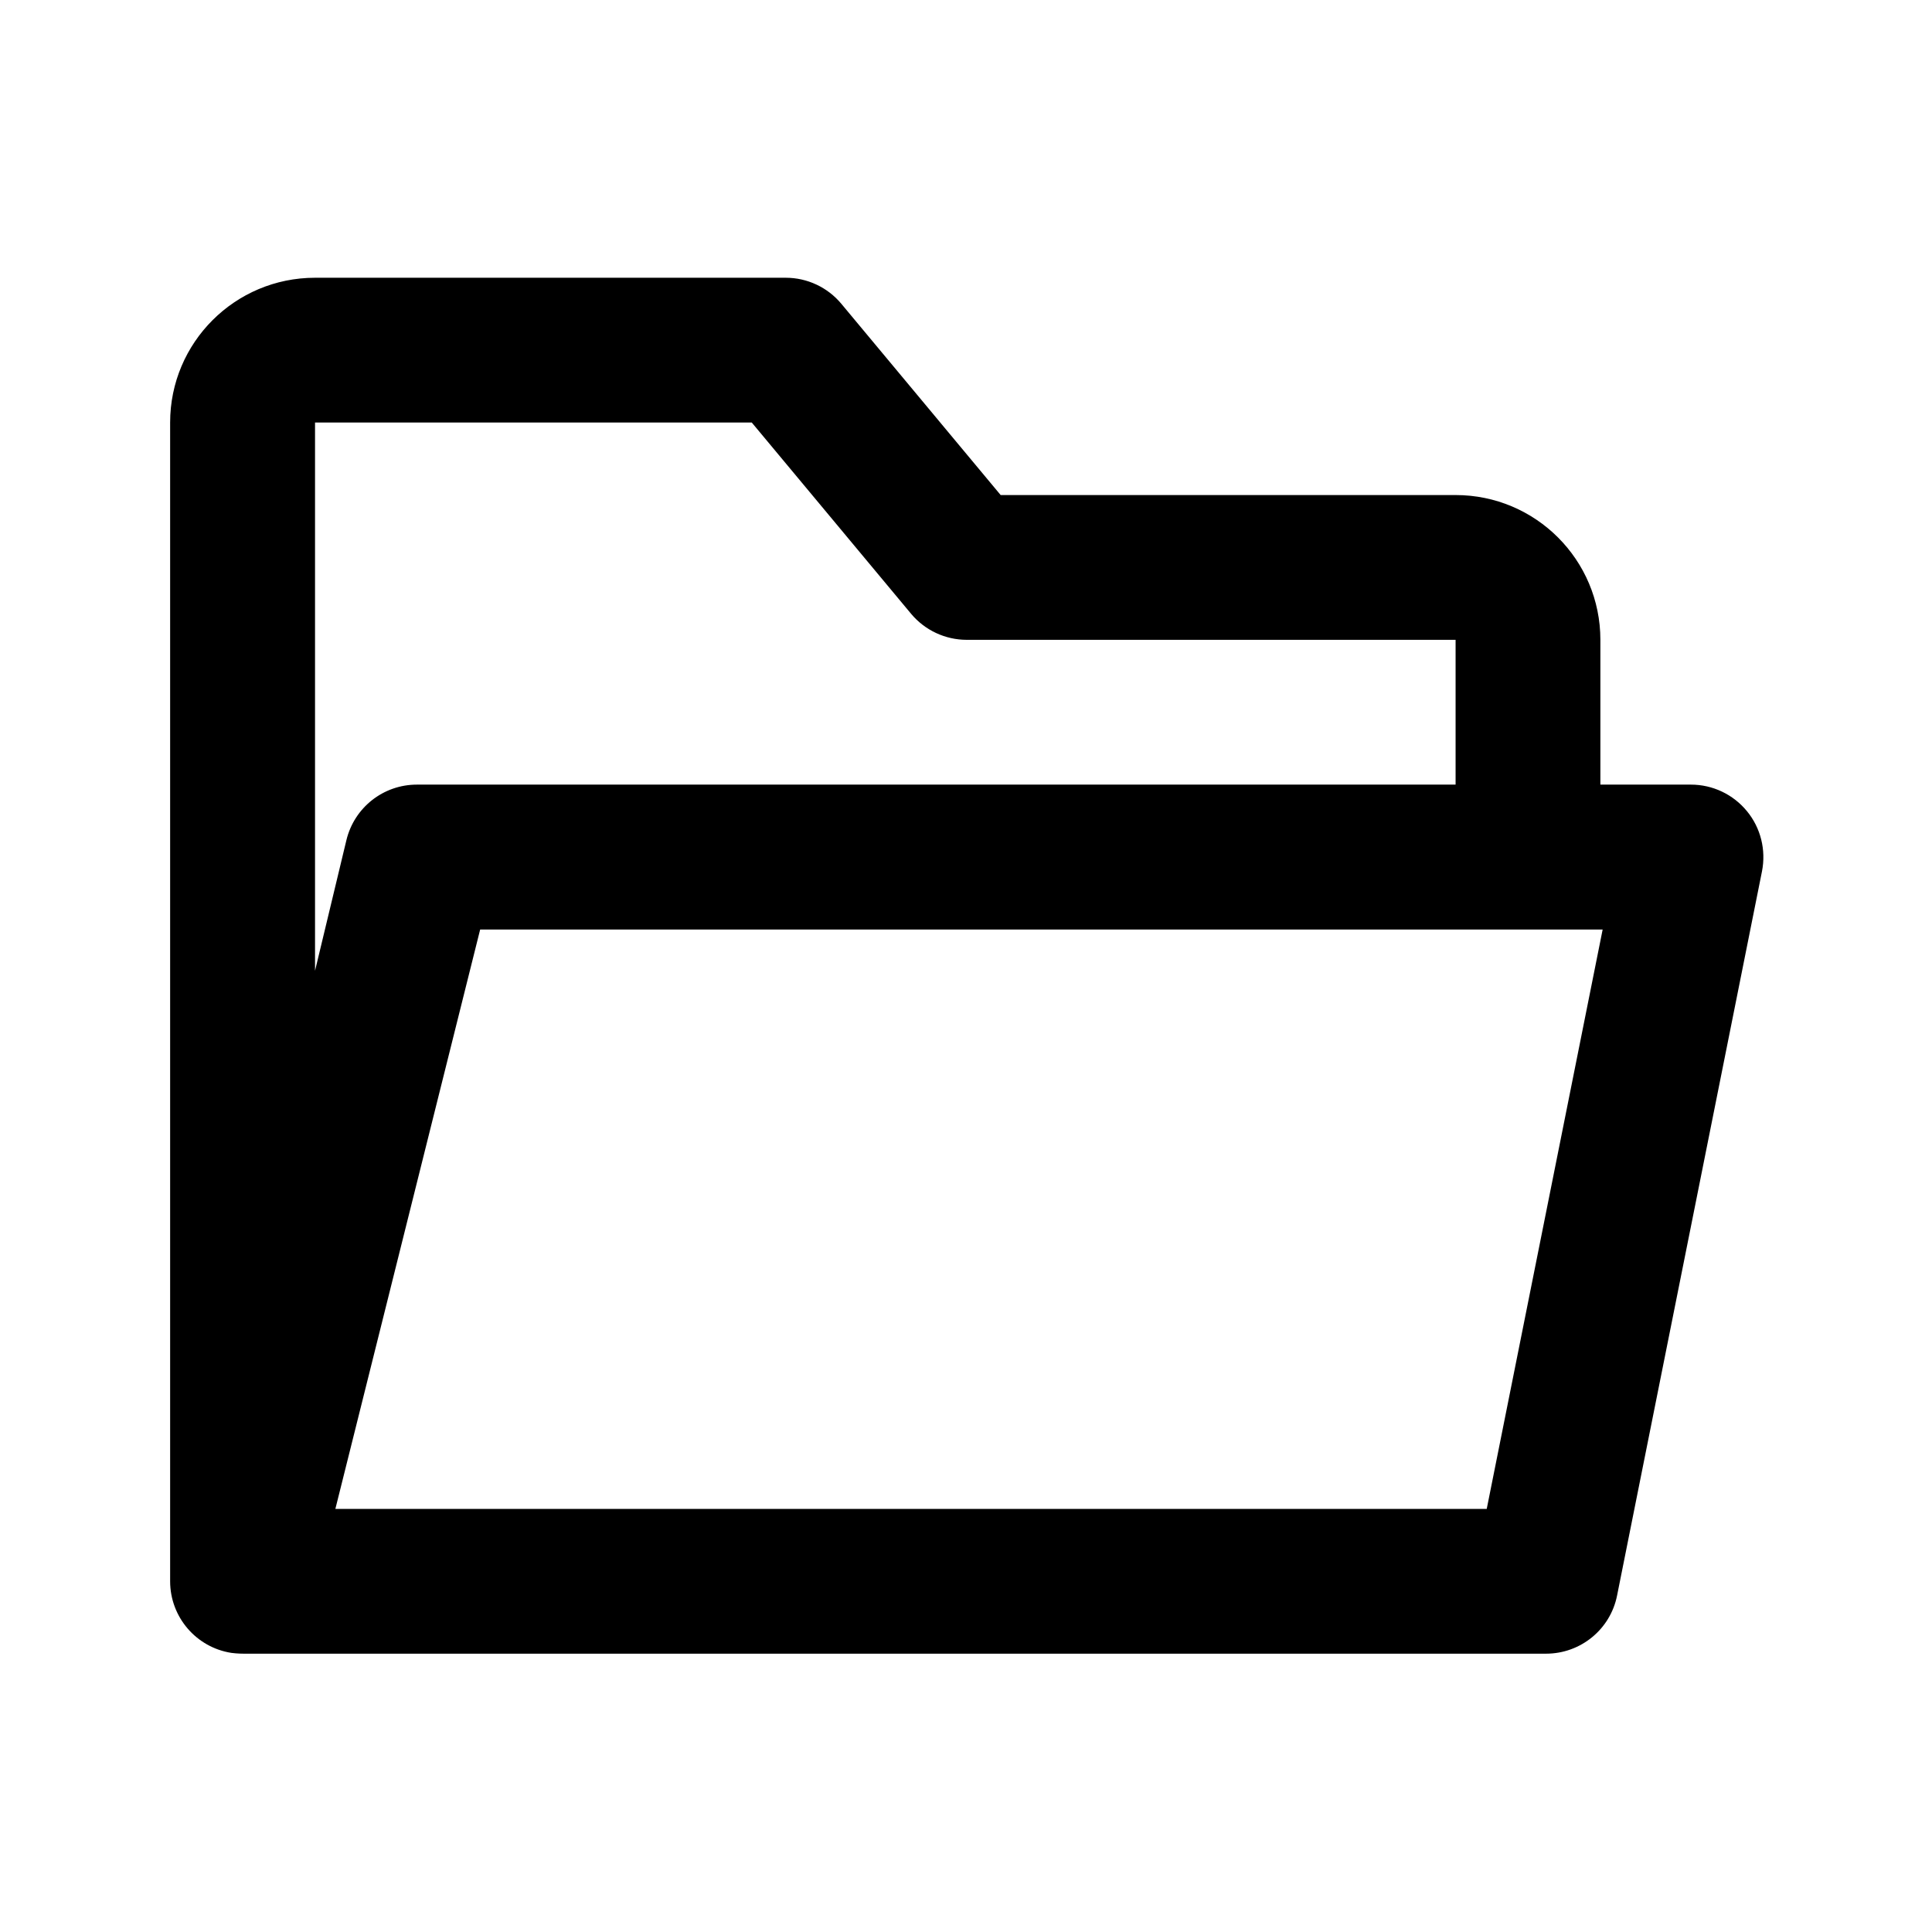
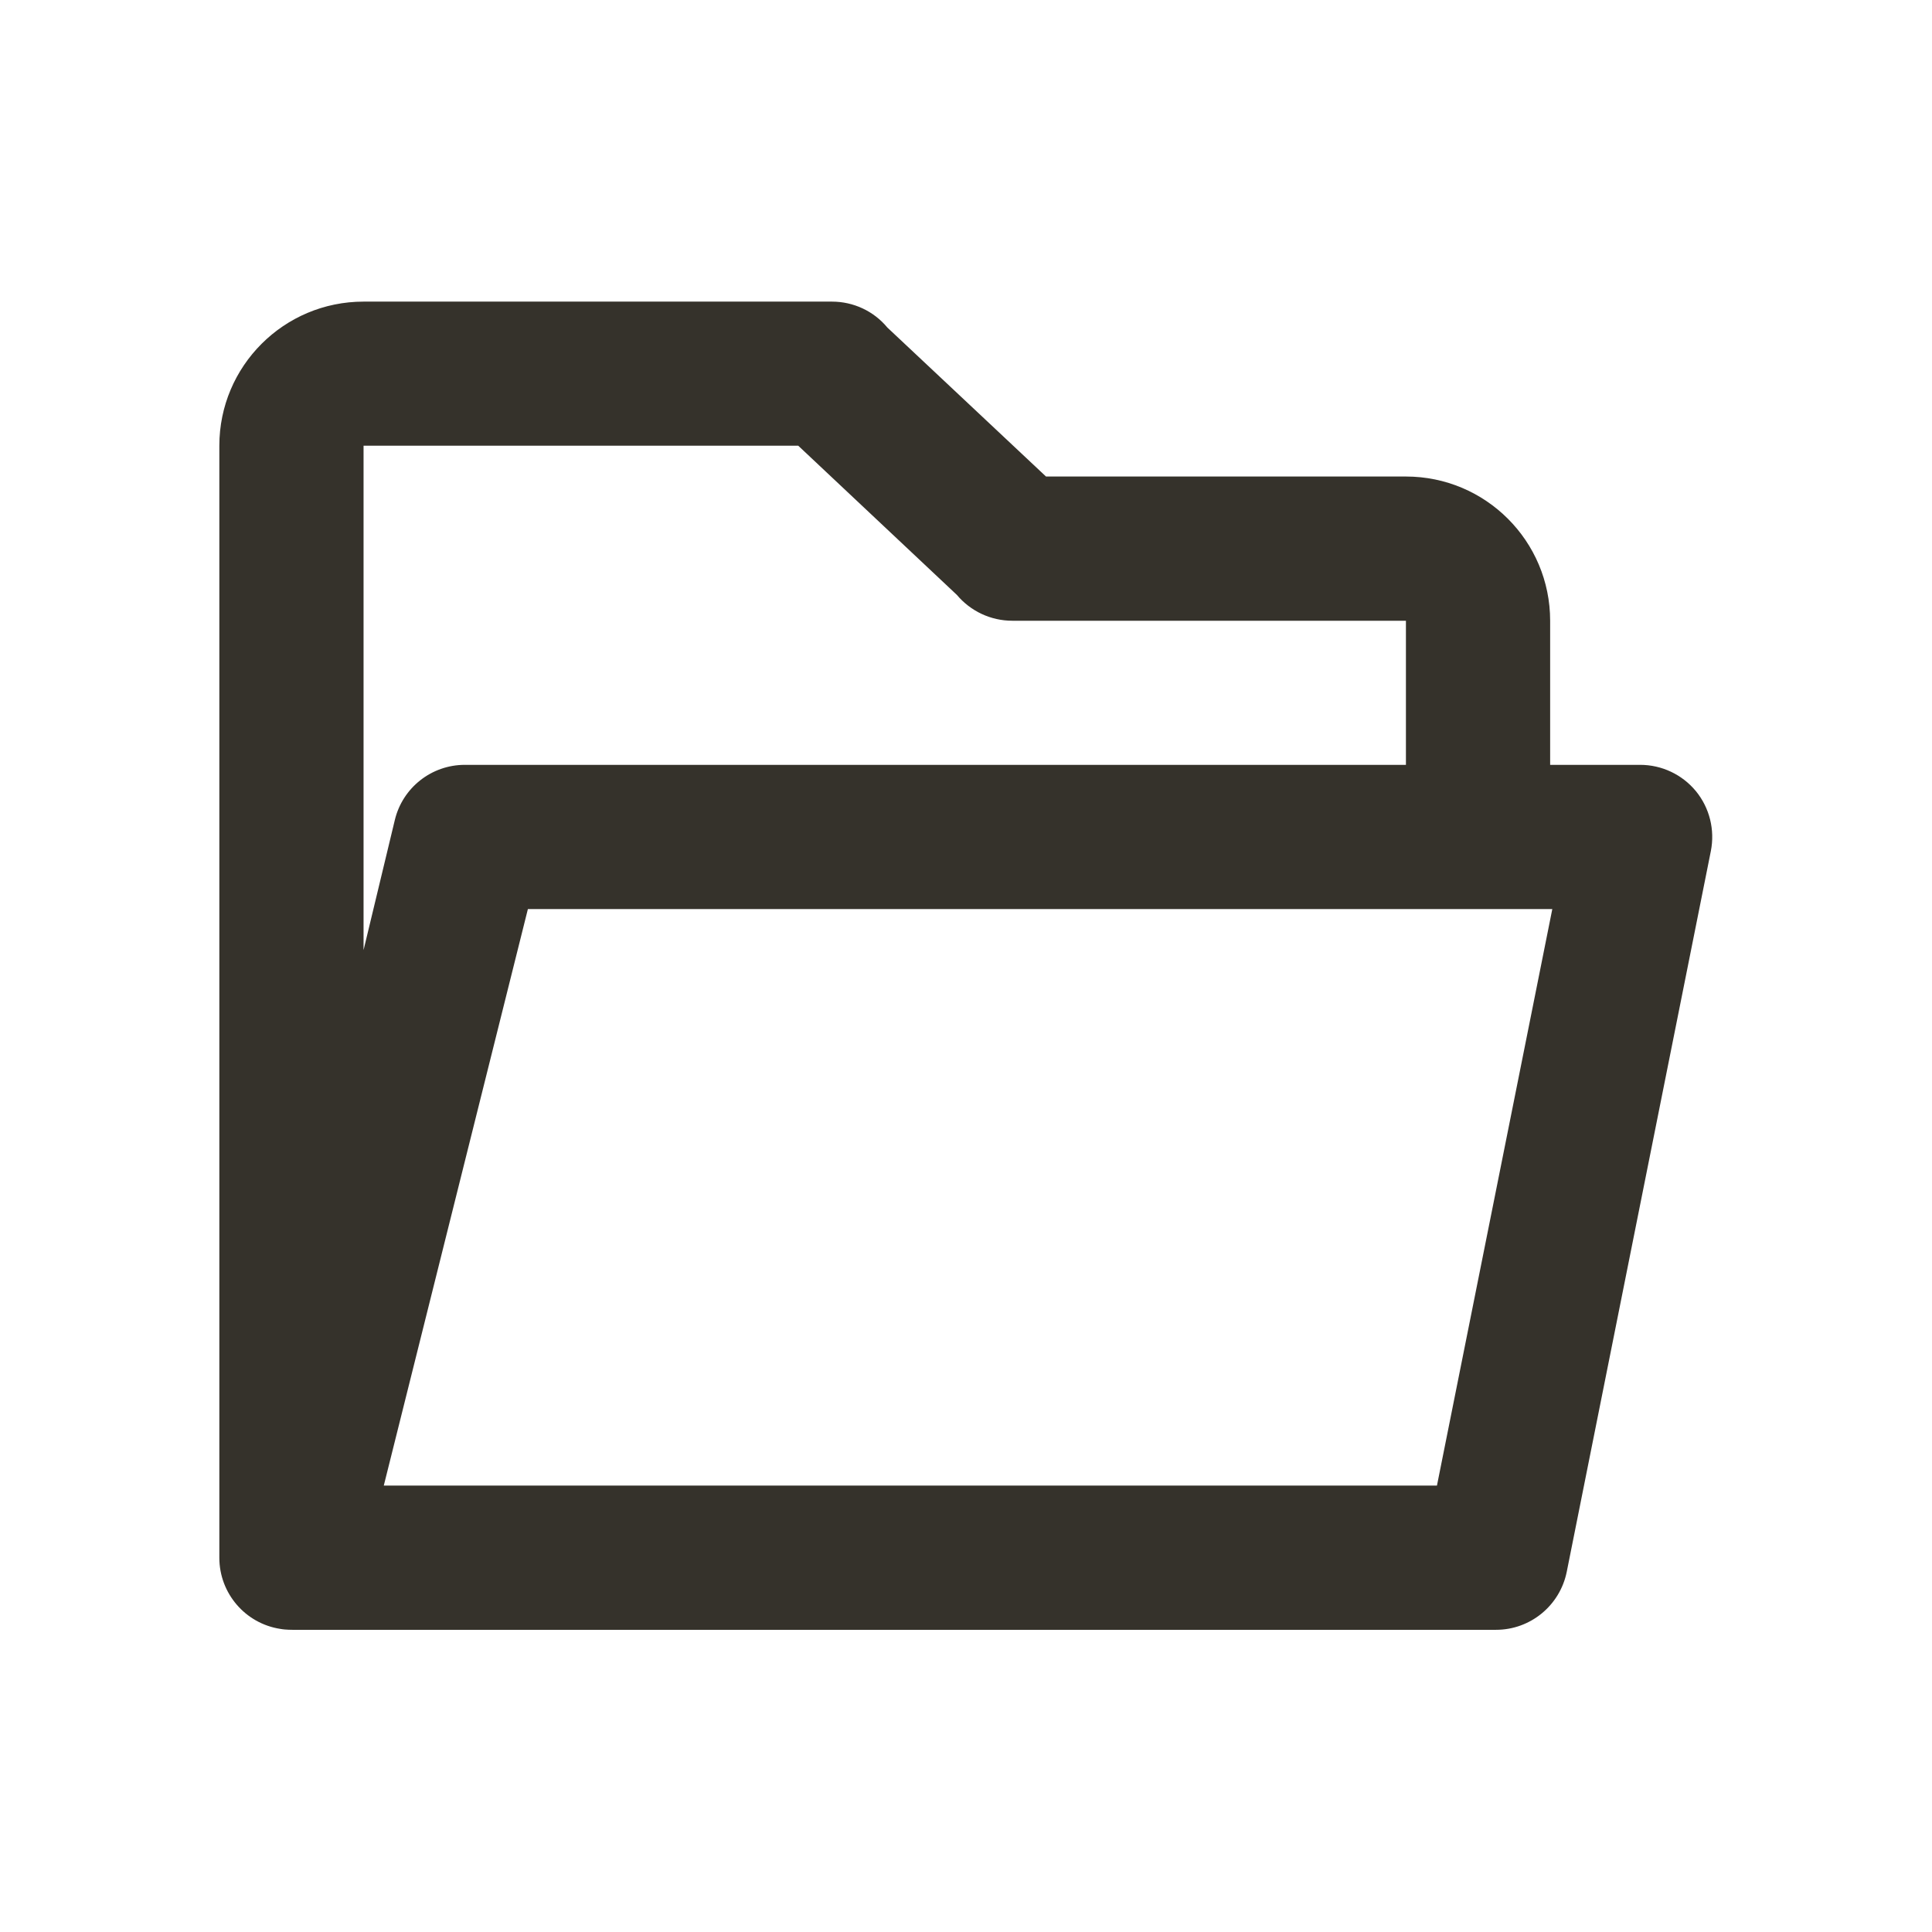
<svg xmlns="http://www.w3.org/2000/svg" width="17" height="17" viewBox="0 0 17 17" fill="none">
-   <mask id="mask0_102_851" style="mask-type:alpha" maskUnits="userSpaceOnUse" x="0" y="0" width="17" height="17">
-     <rect x="0.507" y="0.497" width="16" height="16" fill="#DCDCDC" />
+   <mask id="mask0_226_289" style="mask-type:alpha" maskUnits="userSpaceOnUse" x="0" y="0" width="17" height="17">
+     <rect x="0.499" y="0.497" width="16" height="16" fill="#DCDCDC" />
  </mask>
-   <g mask="url(#mask0_102_851)">
-     <path fill-rule="evenodd" clip-rule="evenodd" d="M2.772 2.444C2.068 2.444 1.497 3.014 1.497 3.718V13.914C1.497 14.229 1.727 14.496 2.036 14.544C2.049 14.546 2.061 14.547 2.073 14.548C2.097 14.55 2.12 14.551 2.143 14.551H13.604C13.908 14.551 14.17 14.337 14.229 14.039L15.504 7.667C15.541 7.479 15.493 7.285 15.372 7.138C15.251 6.99 15.07 6.904 14.879 6.904H14.082V5.63C14.082 4.926 13.512 4.356 12.808 4.356H8.805L7.403 2.673C7.282 2.528 7.103 2.444 6.914 2.444H2.772ZM12.808 6.904V5.63H8.507C8.318 5.63 8.138 5.546 8.017 5.401L6.615 3.718H2.772V8.542L3.048 7.393C3.117 7.106 3.373 6.904 3.668 6.904H12.808ZM2.951 13.277H13.082L14.102 8.179H4.225L2.951 13.277Z" fill="black" />
+   <g mask="url(#mask0_226_289)">
+     <path fill-rule="evenodd" clip-rule="evenodd" d="M3.199 2.654C2.498 2.654 1.93 3.222 1.93 3.922V13.707C1.93 14.02 2.159 14.286 2.467 14.333C2.479 14.335 2.491 14.337 2.504 14.338C2.527 14.34 2.55 14.341 2.573 14.341H13.164C13.466 14.341 13.726 14.127 13.786 13.831L15.054 7.489C15.091 7.302 15.043 7.109 14.923 6.962C14.802 6.815 14.622 6.73 14.432 6.73H13.64V5.462C13.64 4.761 13.072 4.193 12.371 4.193H9.204L7.808 2.882C7.688 2.737 7.509 2.654 7.321 2.654H3.199ZM12.371 6.73V5.462H8.907C8.718 5.462 8.54 5.378 8.419 5.234L7.024 3.922H3.199L3.199 8.36L3.474 7.216C3.542 6.931 3.797 6.73 4.09 6.73H12.371ZM3.377 13.072H12.644L13.659 7.999H4.645L3.377 13.072Z" fill="#35322B" />
  </g>
</svg>
